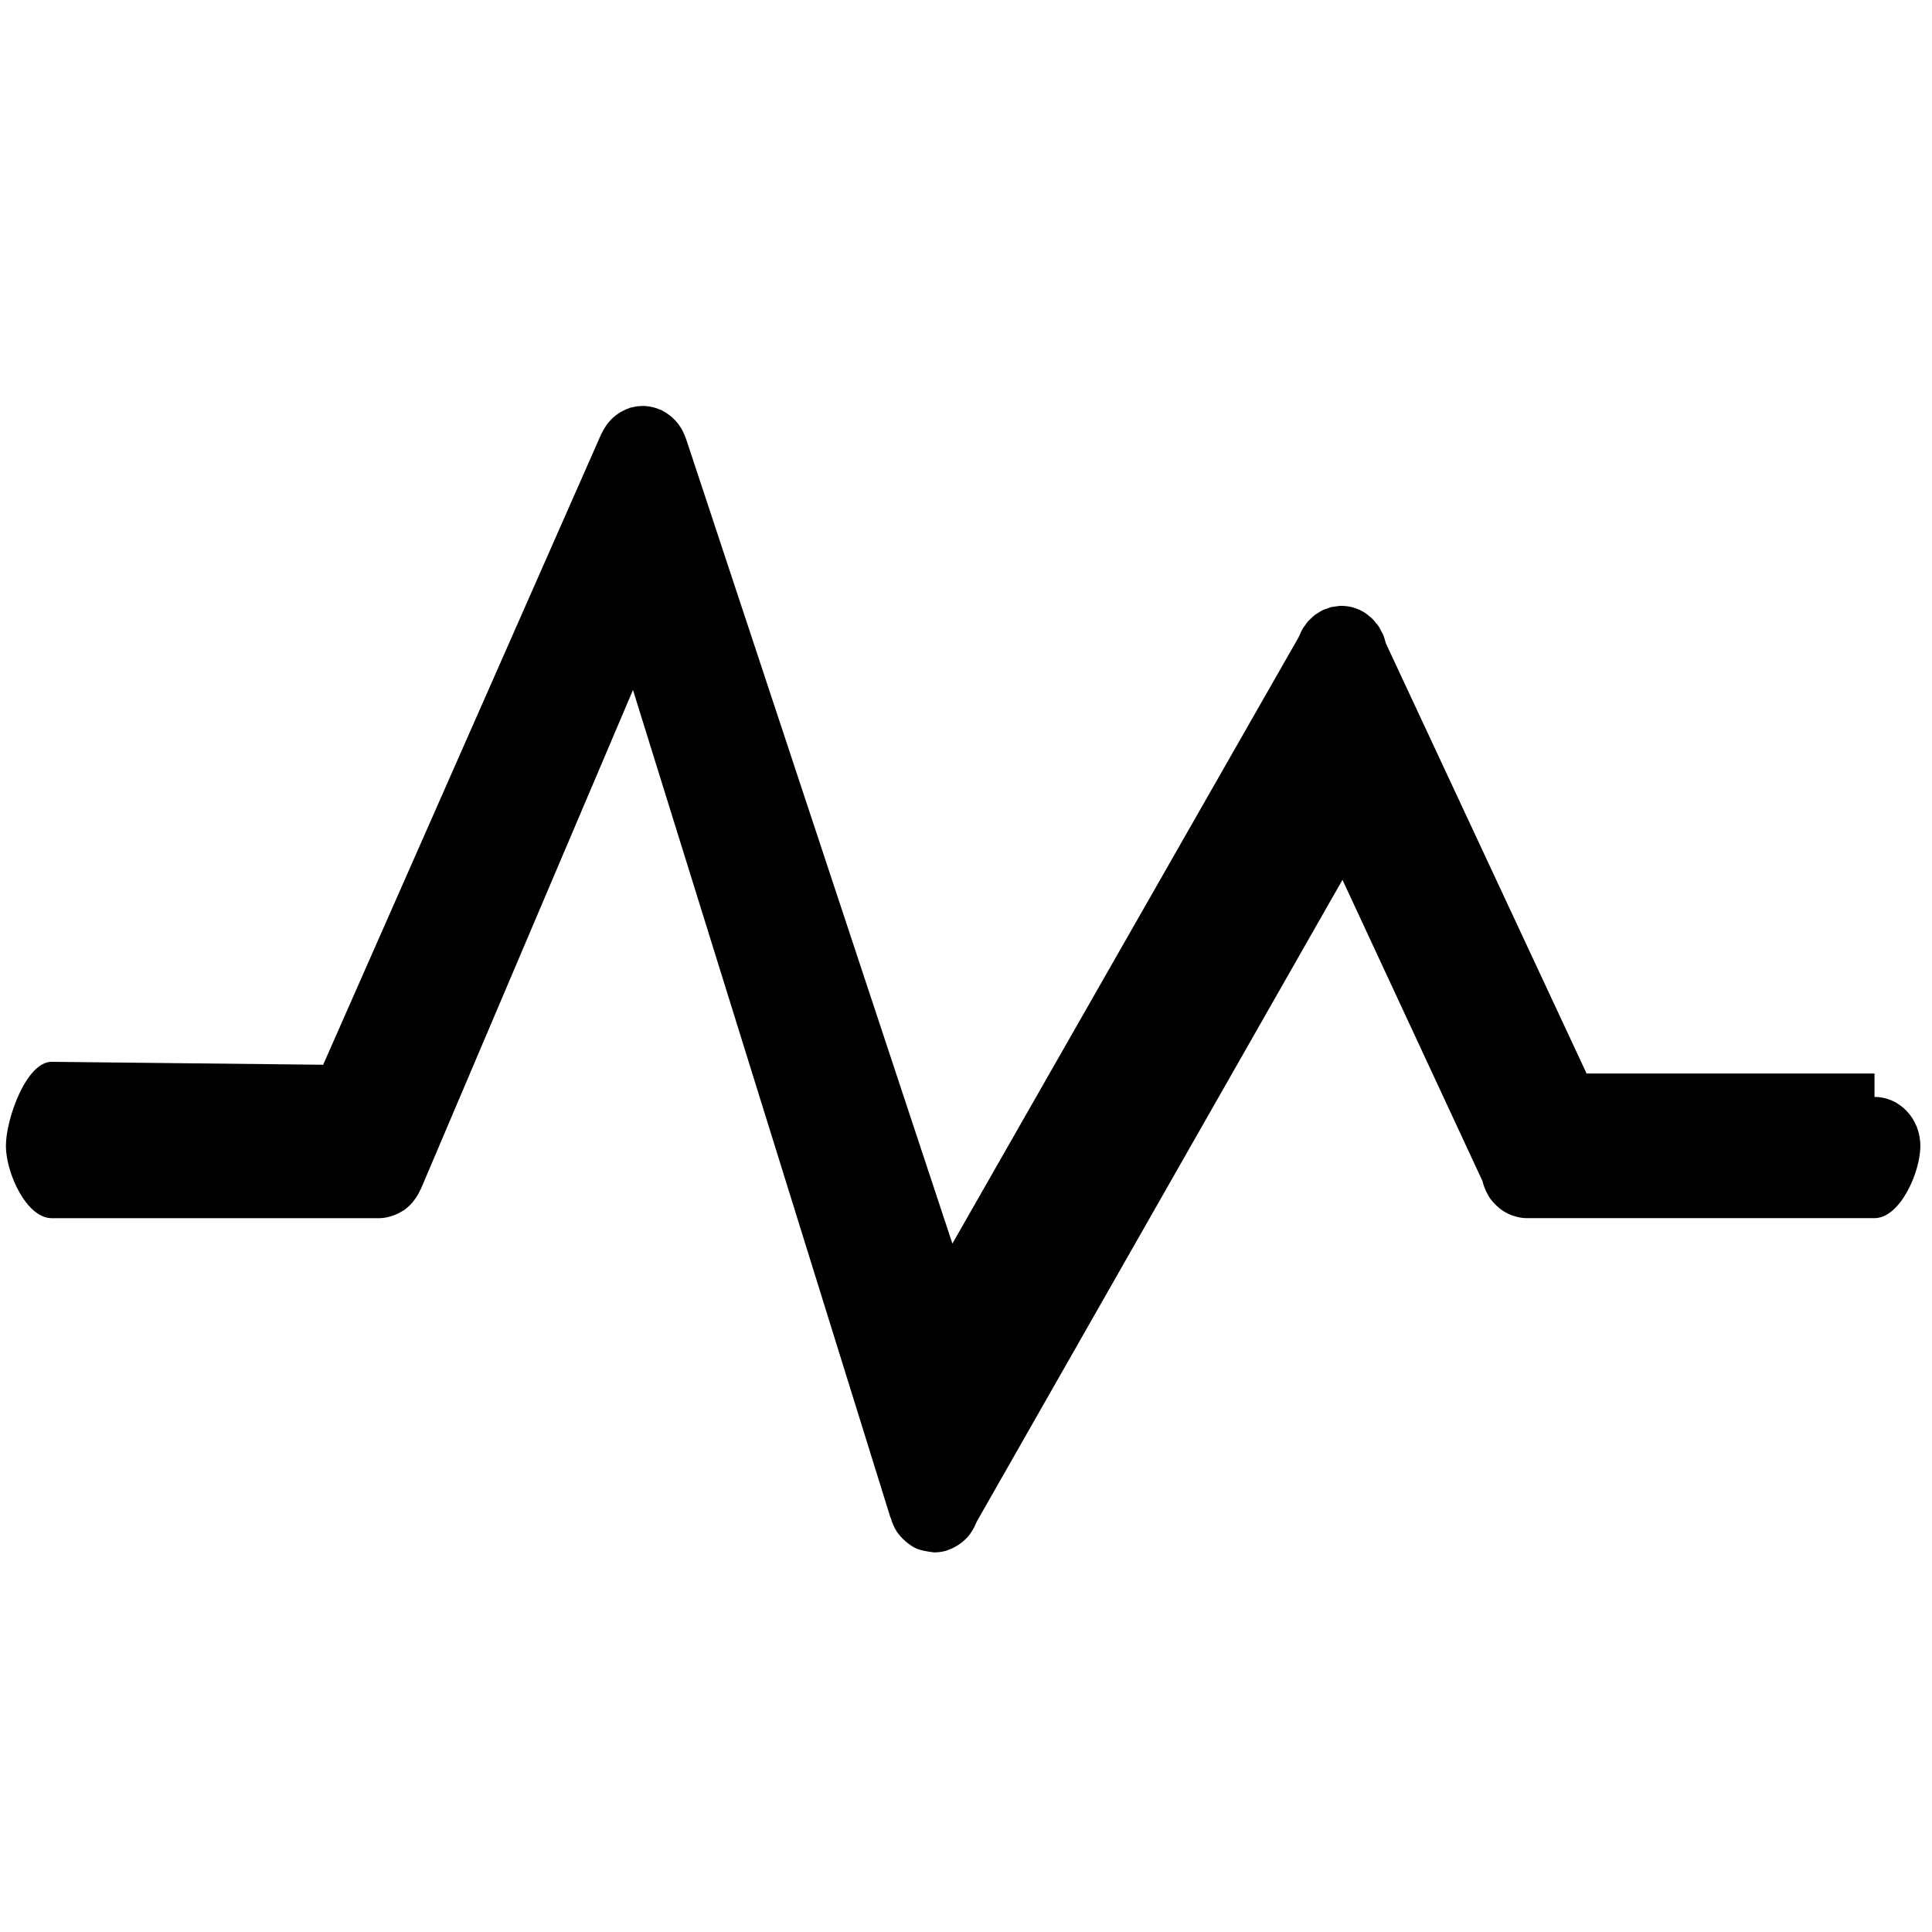
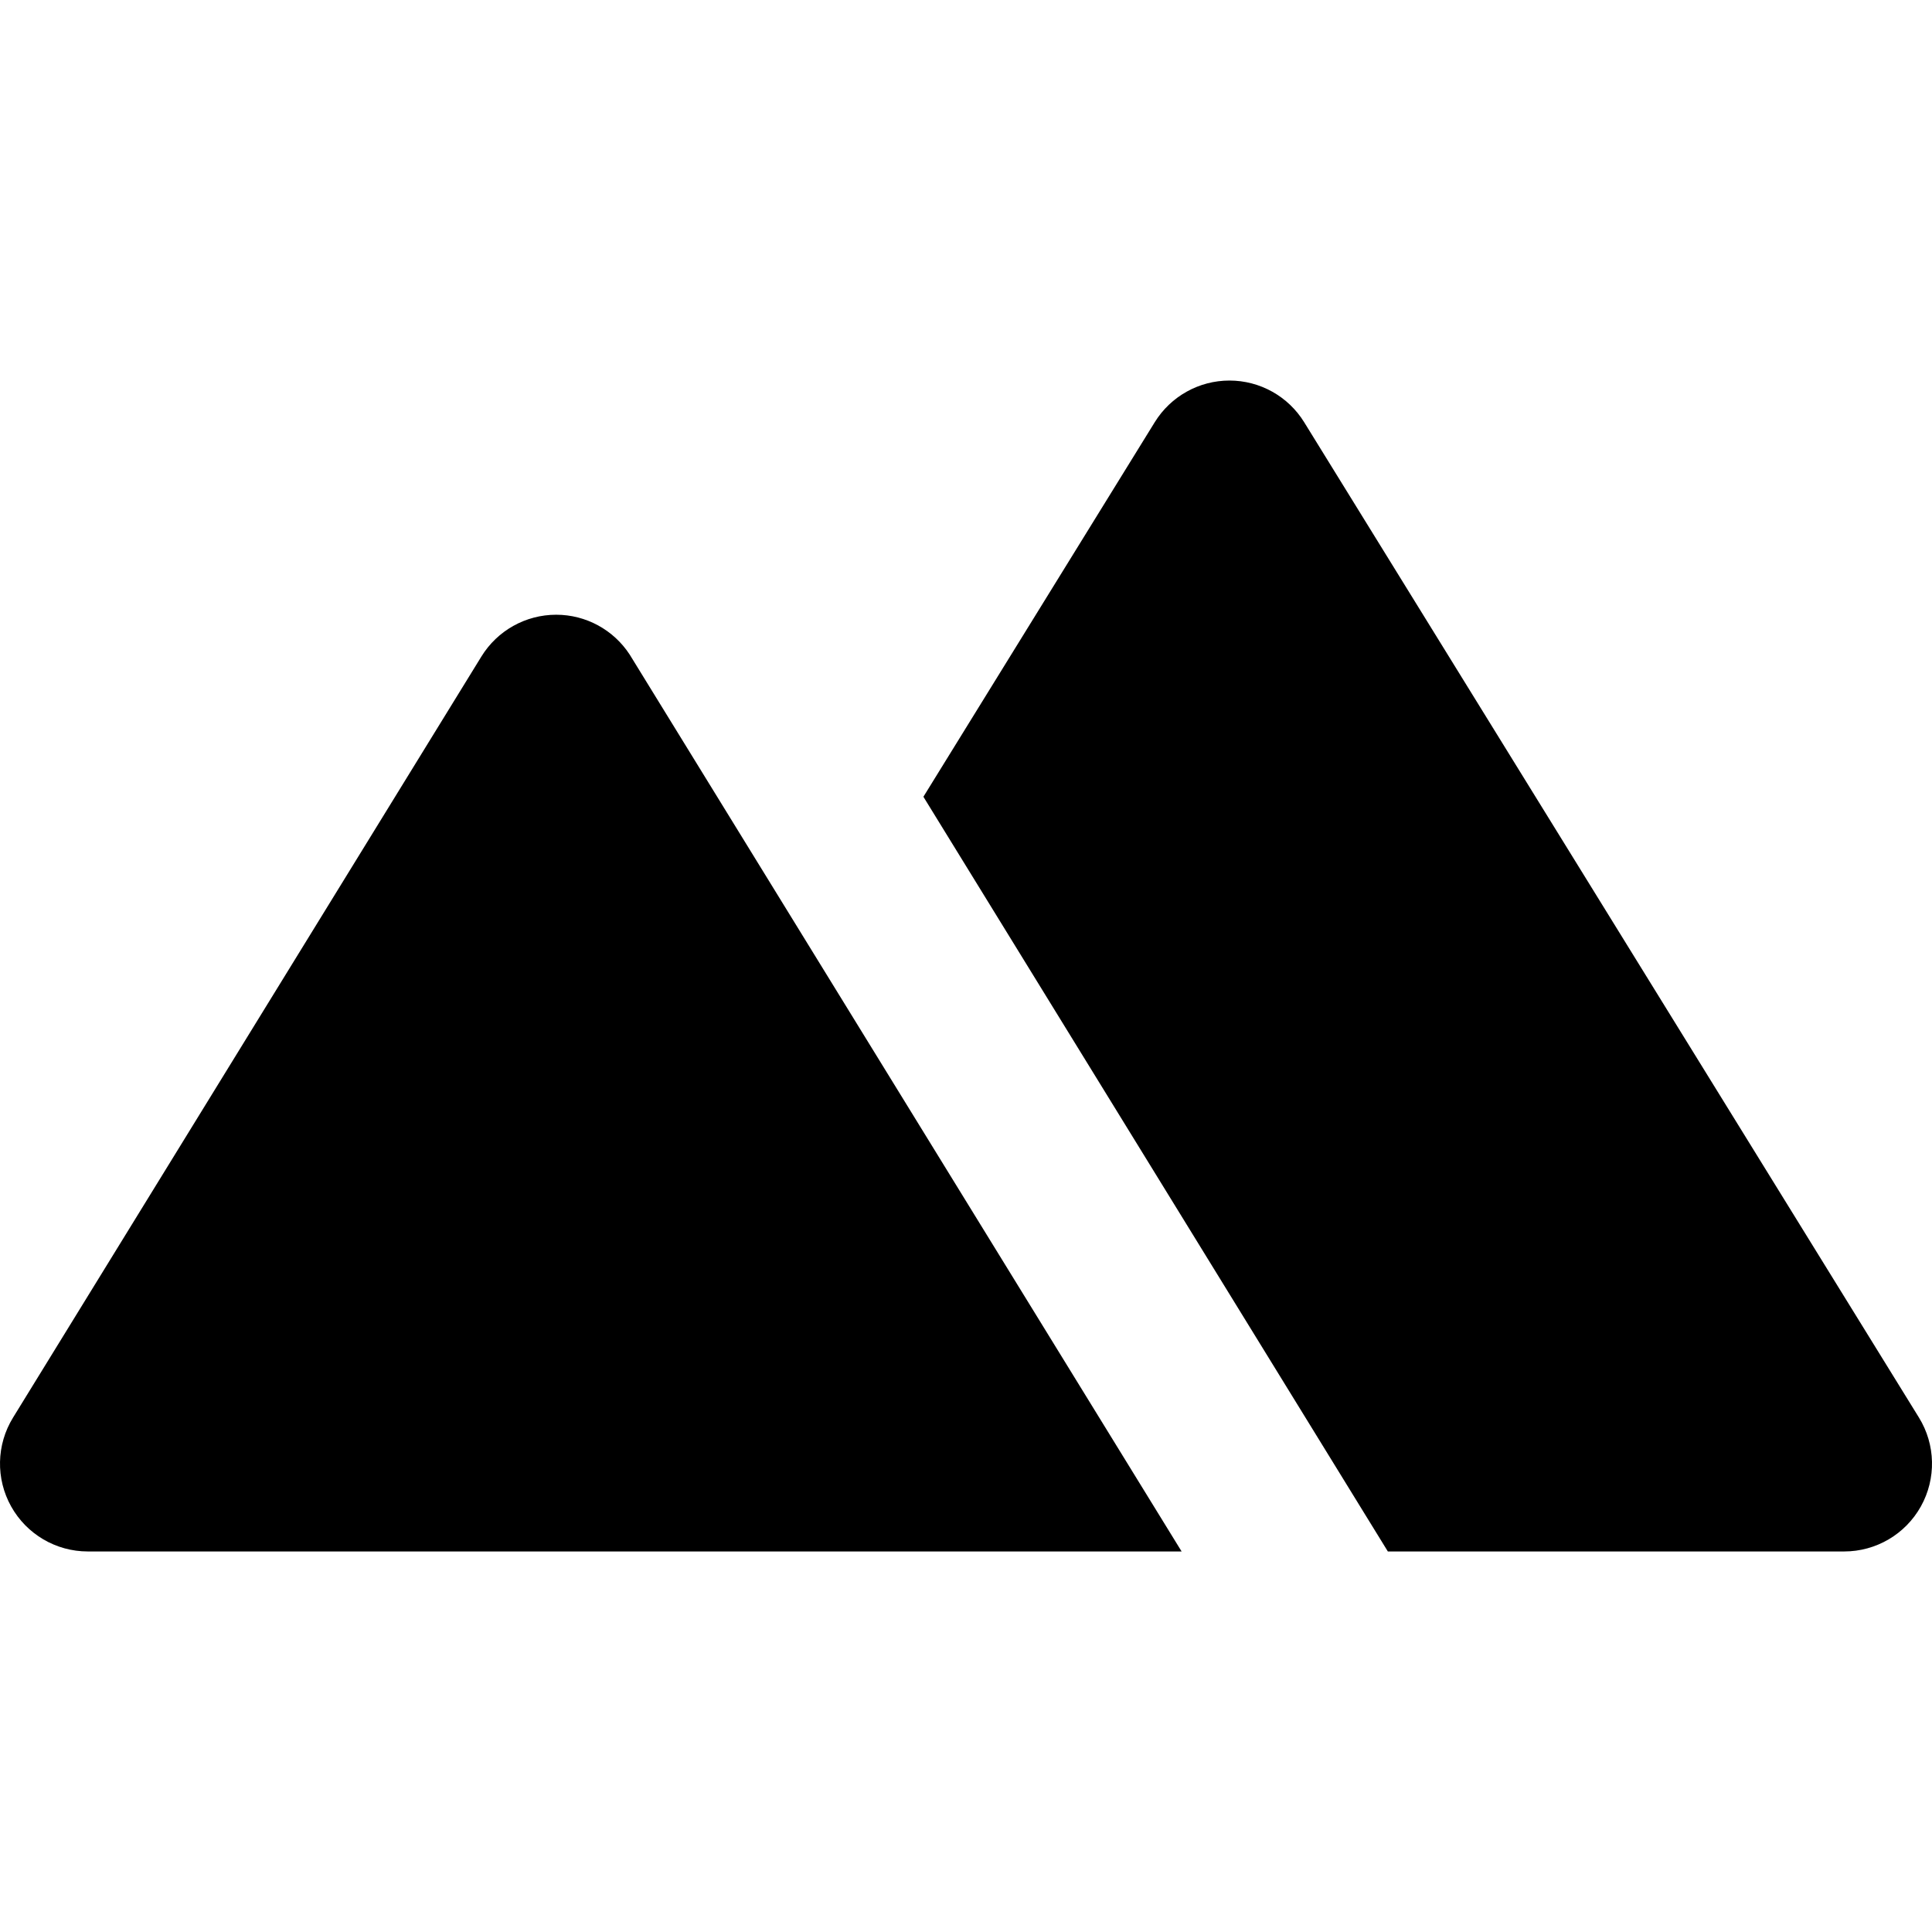
<svg xmlns="http://www.w3.org/2000/svg" version="1.1" id="Layer_1" x="0px" y="0px" viewBox="0 0 329.999 329.999" style="enable-background:new 0 0 329.999 329.999;" xml:space="preserve">
-   <defs id="defs1" />
-   <path d="m 320.181,183.366 h -49.178 l -34.262,-73.43 c -0.021,-0.084 -0.058,-0.156 -0.078,-0.234 -0.11,-0.446 -0.24,-0.886 -0.423,-1.309 -0.104,-0.245 -0.245,-0.468 -0.365,-0.696 -0.125,-0.234 -0.24,-0.479 -0.386,-0.702 -0.162,-0.24 -0.355,-0.451 -0.537,-0.668 -0.151,-0.184 -0.292,-0.384 -0.464,-0.557 -0.235,-0.24 -0.501,-0.434 -0.762,-0.641 -0.141,-0.117 -0.277,-0.245 -0.428,-0.351 -1.299,-0.88 -2.839,-1.348 -4.44,-1.287 -0.271,0.006 -0.527,0.072 -0.788,0.111 -0.245,0.033 -0.485,0.039 -0.731,0.1 -0.224,0.056 -0.417,0.156 -0.631,0.234 -0.271,0.095 -0.543,0.167 -0.798,0.29 -0.297,0.139 -0.558,0.329 -0.83,0.501 -0.162,0.106 -0.329,0.189 -0.49,0.306 -0.24,0.184 -0.459,0.407 -0.684,0.624 -0.151,0.15 -0.324,0.284 -0.464,0.446 -0.198,0.228 -0.36,0.473 -0.537,0.719 -0.13,0.189 -0.287,0.362 -0.407,0.574 -0.203,0.351 -0.365,0.73 -0.527,1.114 -0.052,0.117 -0.115,0.223 -0.162,0.345 L 162.675,212.414 117.322,75.38 c -0.026,-0.111 -0.084,-0.206 -0.115,-0.312 -0.089,-0.279 -0.193,-0.546 -0.308,-0.813 -0.099,-0.234 -0.198,-0.473 -0.318,-0.696 -0.13,-0.245 -0.282,-0.473 -0.433,-0.702 -0.141,-0.212 -0.277,-0.418 -0.433,-0.613 -0.172,-0.217 -0.365,-0.412 -0.564,-0.613 -0.172,-0.173 -0.339,-0.345 -0.527,-0.501 -0.209,-0.173 -0.433,-0.329 -0.657,-0.479 -0.214,-0.145 -0.428,-0.284 -0.652,-0.407 -0.099,-0.056 -0.183,-0.128 -0.287,-0.178 -0.141,-0.067 -0.287,-0.095 -0.428,-0.156 -0.235,-0.095 -0.47,-0.184 -0.71,-0.256 -0.277,-0.084 -0.543,-0.145 -0.819,-0.195 -0.214,-0.039 -0.428,-0.067 -0.647,-0.089 -0.303,-0.028 -0.605,-0.033 -0.903,-0.022 -0.203,0.006 -0.397,0.022 -0.6,0.045 -0.324,0.039 -0.642,0.1 -0.955,0.184 -0.11,0.028 -0.219,0.028 -0.324,0.061 -0.084,0.022 -0.151,0.072 -0.23,0.1 -0.308,0.106 -0.6,0.234 -0.892,0.379 -0.188,0.095 -0.37,0.178 -0.548,0.284 -0.256,0.15 -0.49,0.329 -0.73,0.507 -0.183,0.139 -0.36,0.279 -0.532,0.429 -0.209,0.189 -0.397,0.395 -0.584,0.607 -0.162,0.189 -0.329,0.373 -0.475,0.574 -0.151,0.212 -0.287,0.434 -0.428,0.663 -0.146,0.245 -0.287,0.496 -0.412,0.758 -0.047,0.1 -0.11,0.184 -0.151,0.284 L 55.197,181.867 8.836,181.366 c -4.325,-0.047 -7.827,9.743 -7.827,14.355 0,4.612 3.501,12.355 7.827,12.355 H 64.721 c 0.684,0 1.341,-0.123 1.972,-0.301 0.157,-0.045 0.303,-0.1 0.459,-0.15 0.543,-0.189 1.054,-0.434 1.539,-0.741 0.094,-0.061 0.188,-0.106 0.282,-0.162 0.548,-0.379 1.038,-0.836 1.482,-1.348 0.11,-0.123 0.203,-0.262 0.303,-0.39 0.386,-0.501 0.72,-1.047 0.981,-1.632 0.031,-0.067 0.083,-0.117 0.11,-0.178 L 108.117,117.855 152.06,259.101 c 0.021,0.084 0.073,0.139 0.099,0.223 0.235,0.797 0.553,1.554 0.997,2.245 0.005,0.011 0.011,0.022 0.021,0.033 0.428,0.652 0.971,1.214 1.56,1.721 0.11,0.095 0.214,0.184 0.329,0.273 0.527,0.401 1.085,0.763 1.722,1.019 0.052,0.022 0.11,0.011 0.162,0.033 0.84,0.323 2.63,0.518 2.63,0.518 v 0 0 c 0,0 0.021,-0.006 0.031,-0.006 0.704,-0.006 1.414,-0.106 2.124,-0.318 0.031,-0.011 0.063,-0.033 0.099,-0.045 0.078,-0.022 0.141,-0.067 0.219,-0.095 0.61,-0.212 1.169,-0.512 1.691,-0.858 0.13,-0.089 0.261,-0.173 0.391,-0.273 0.564,-0.434 1.08,-0.919 1.513,-1.487 0.058,-0.072 0.099,-0.156 0.151,-0.234 0.402,-0.568 0.725,-1.181 0.981,-1.833 0.031,-0.084 0.094,-0.139 0.12,-0.228 l 62.402,-109.509 23.863,51.339 c 0.016,0.061 0.052,0.111 0.068,0.167 0.198,0.824 0.511,1.604 0.924,2.317 0.036,0.067 0.063,0.134 0.104,0.201 0.423,0.685 0.955,1.276 1.539,1.799 0.11,0.095 0.209,0.189 0.324,0.279 0.595,0.479 1.247,0.863 1.957,1.142 0.12,0.05 0.245,0.084 0.37,0.123 0.741,0.251 1.513,0.423 2.332,0.423 h 0.005 0.005 v 0 h 59.388 c 4.32,0 7.827,-7.743 7.827,-12.355 0,-4.612 -3.506,-8.35 -7.827,-8.35 z" id="path1" style="stroke-width:5.391" />
+   <g id="XMLID_340_">
+     <path id="XMLID_341_" d="M237.055,265H315c5.437,0,10.451-2.944,13.1-7.694c2.649-4.75,2.52-10.562-0.338-15.188l-105-170   C220.029,67.693,215.199,65,210,65c-5.201,0-10.029,2.693-12.763,7.118l-39.513,63.974l75.26,122.297L237.055,265z" />
+     <path id="XMLID_348_" d="M15,265h160c0.006,0,0.014,0,0.019,0h26.809l-94.263-153.178C104.804,107.577,100.082,105,95,105   c-5.209,0-10.045,2.702-12.775,7.139l-80,130c-2.848,4.628-2.97,10.435-0.318,15.178C4.557,262.061,9.566,265,15,265z" />
+   </g>
</svg>
